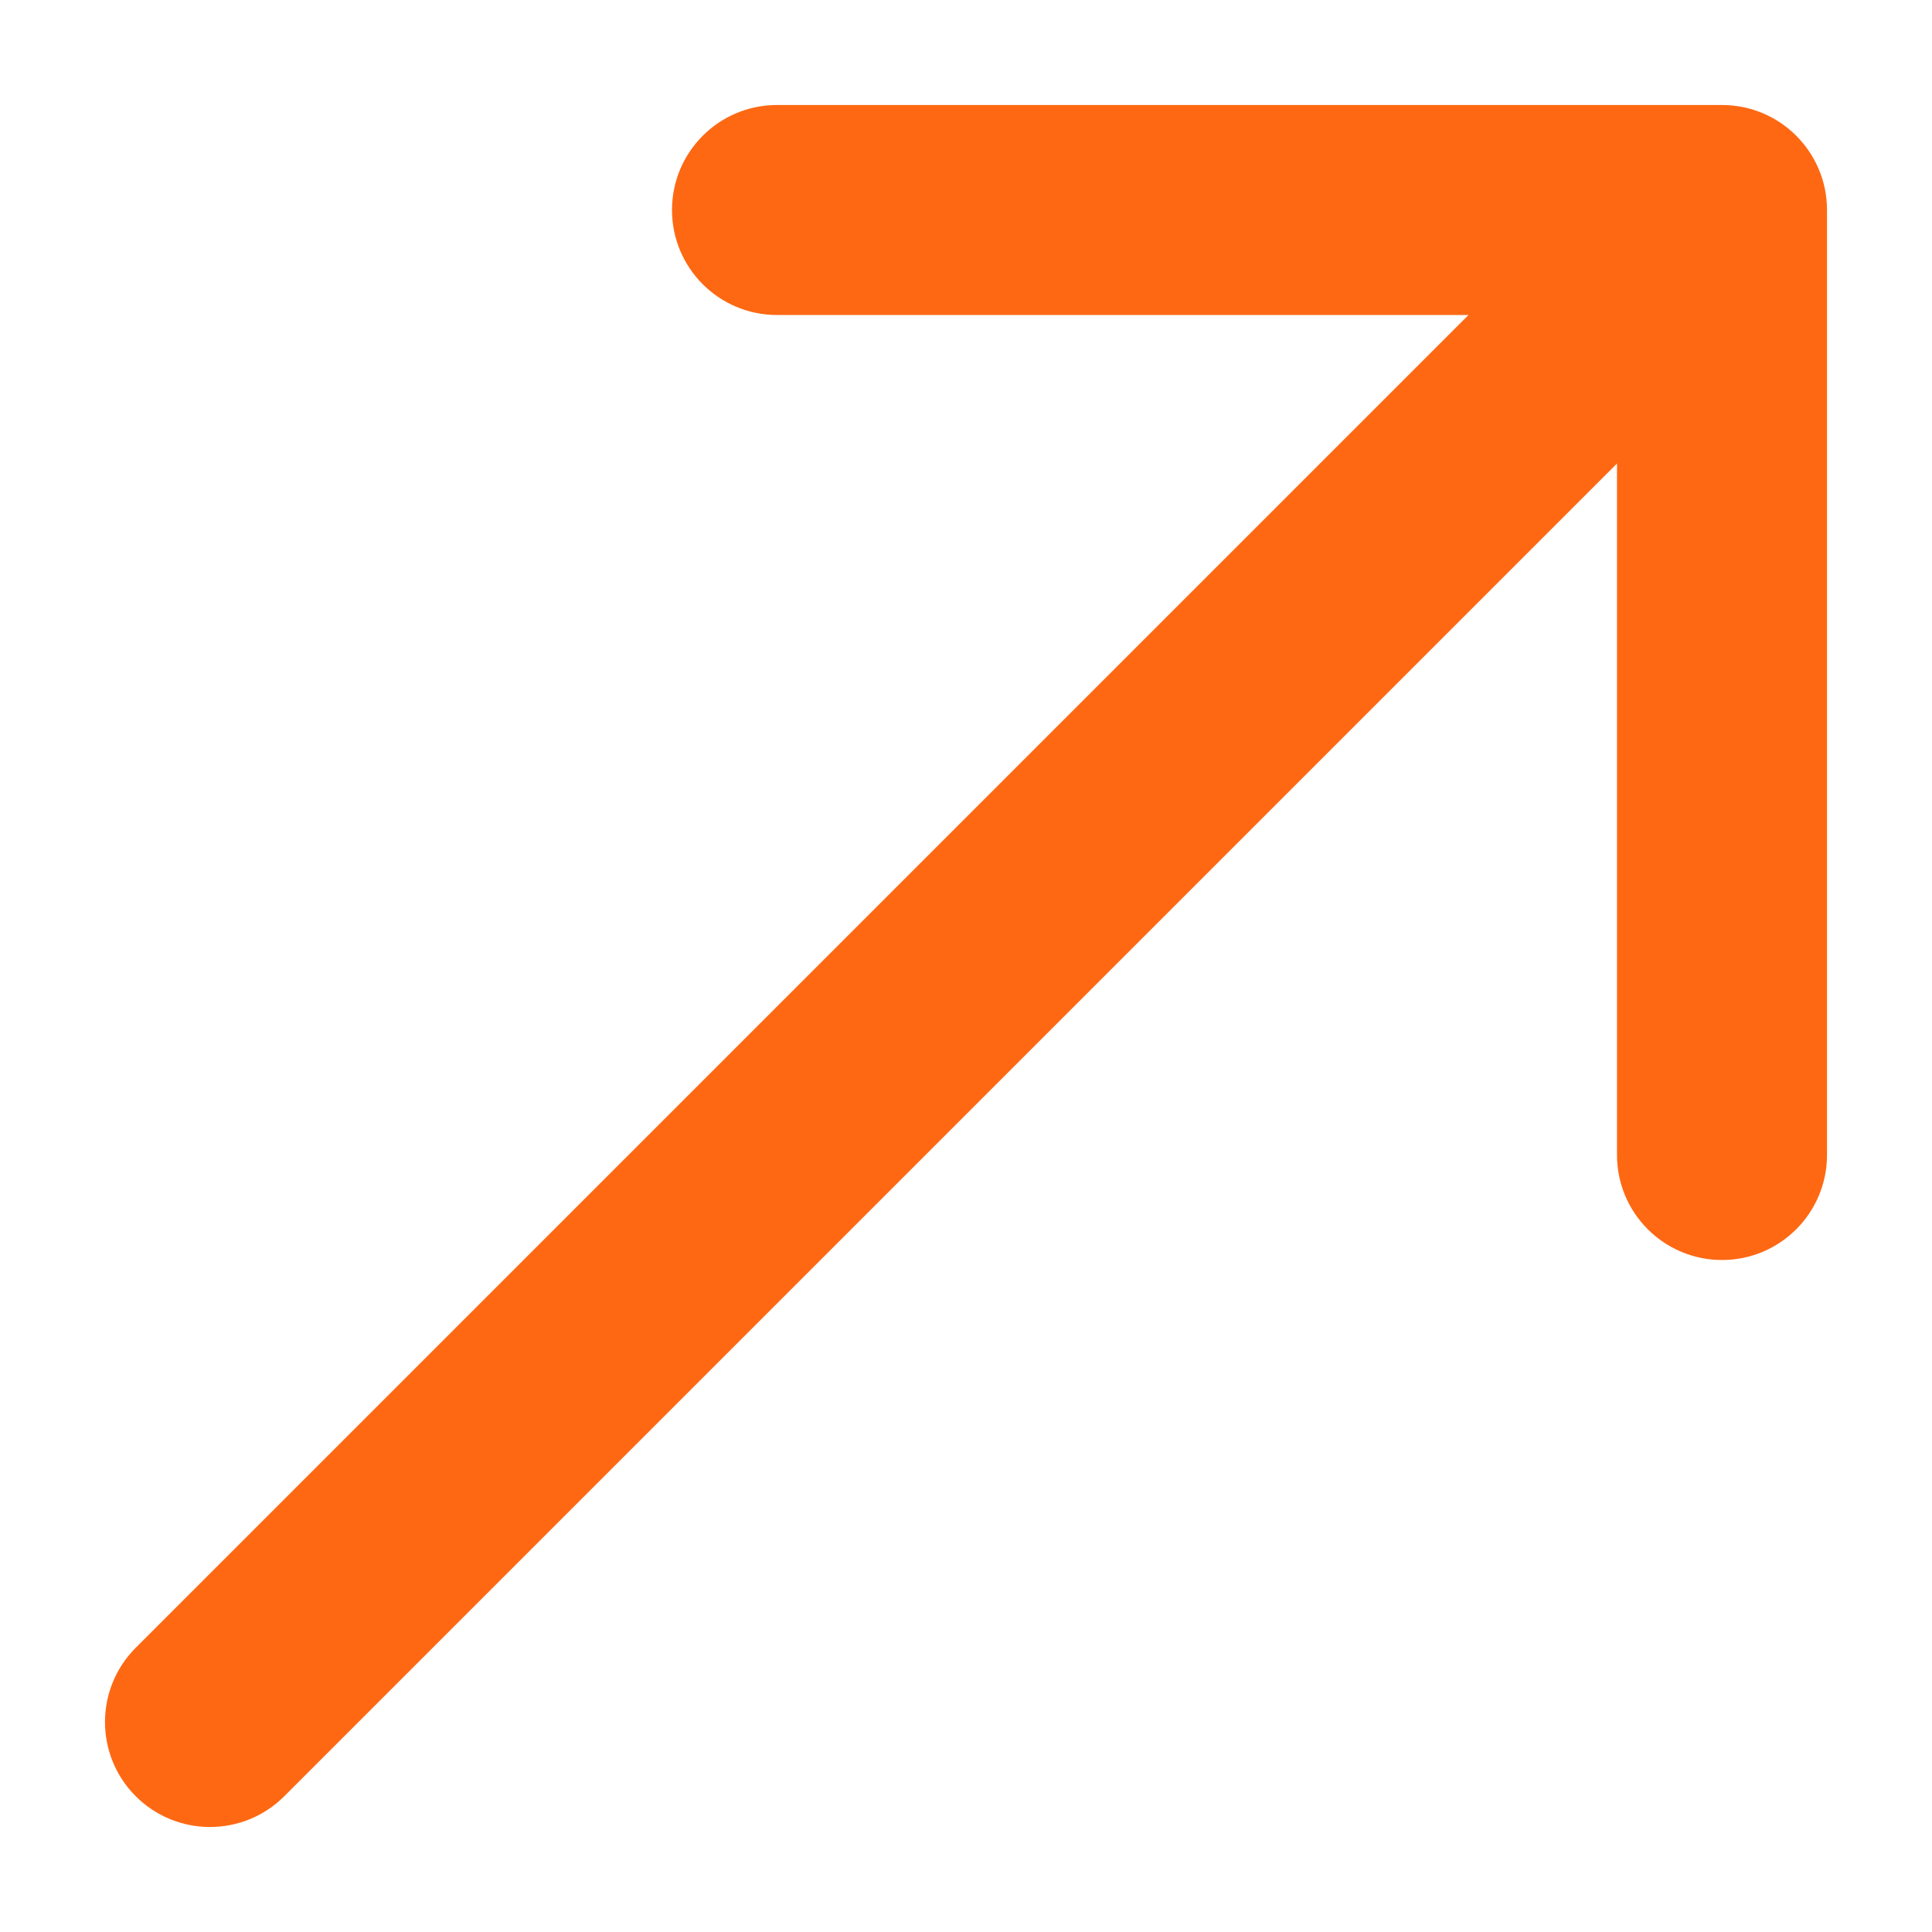
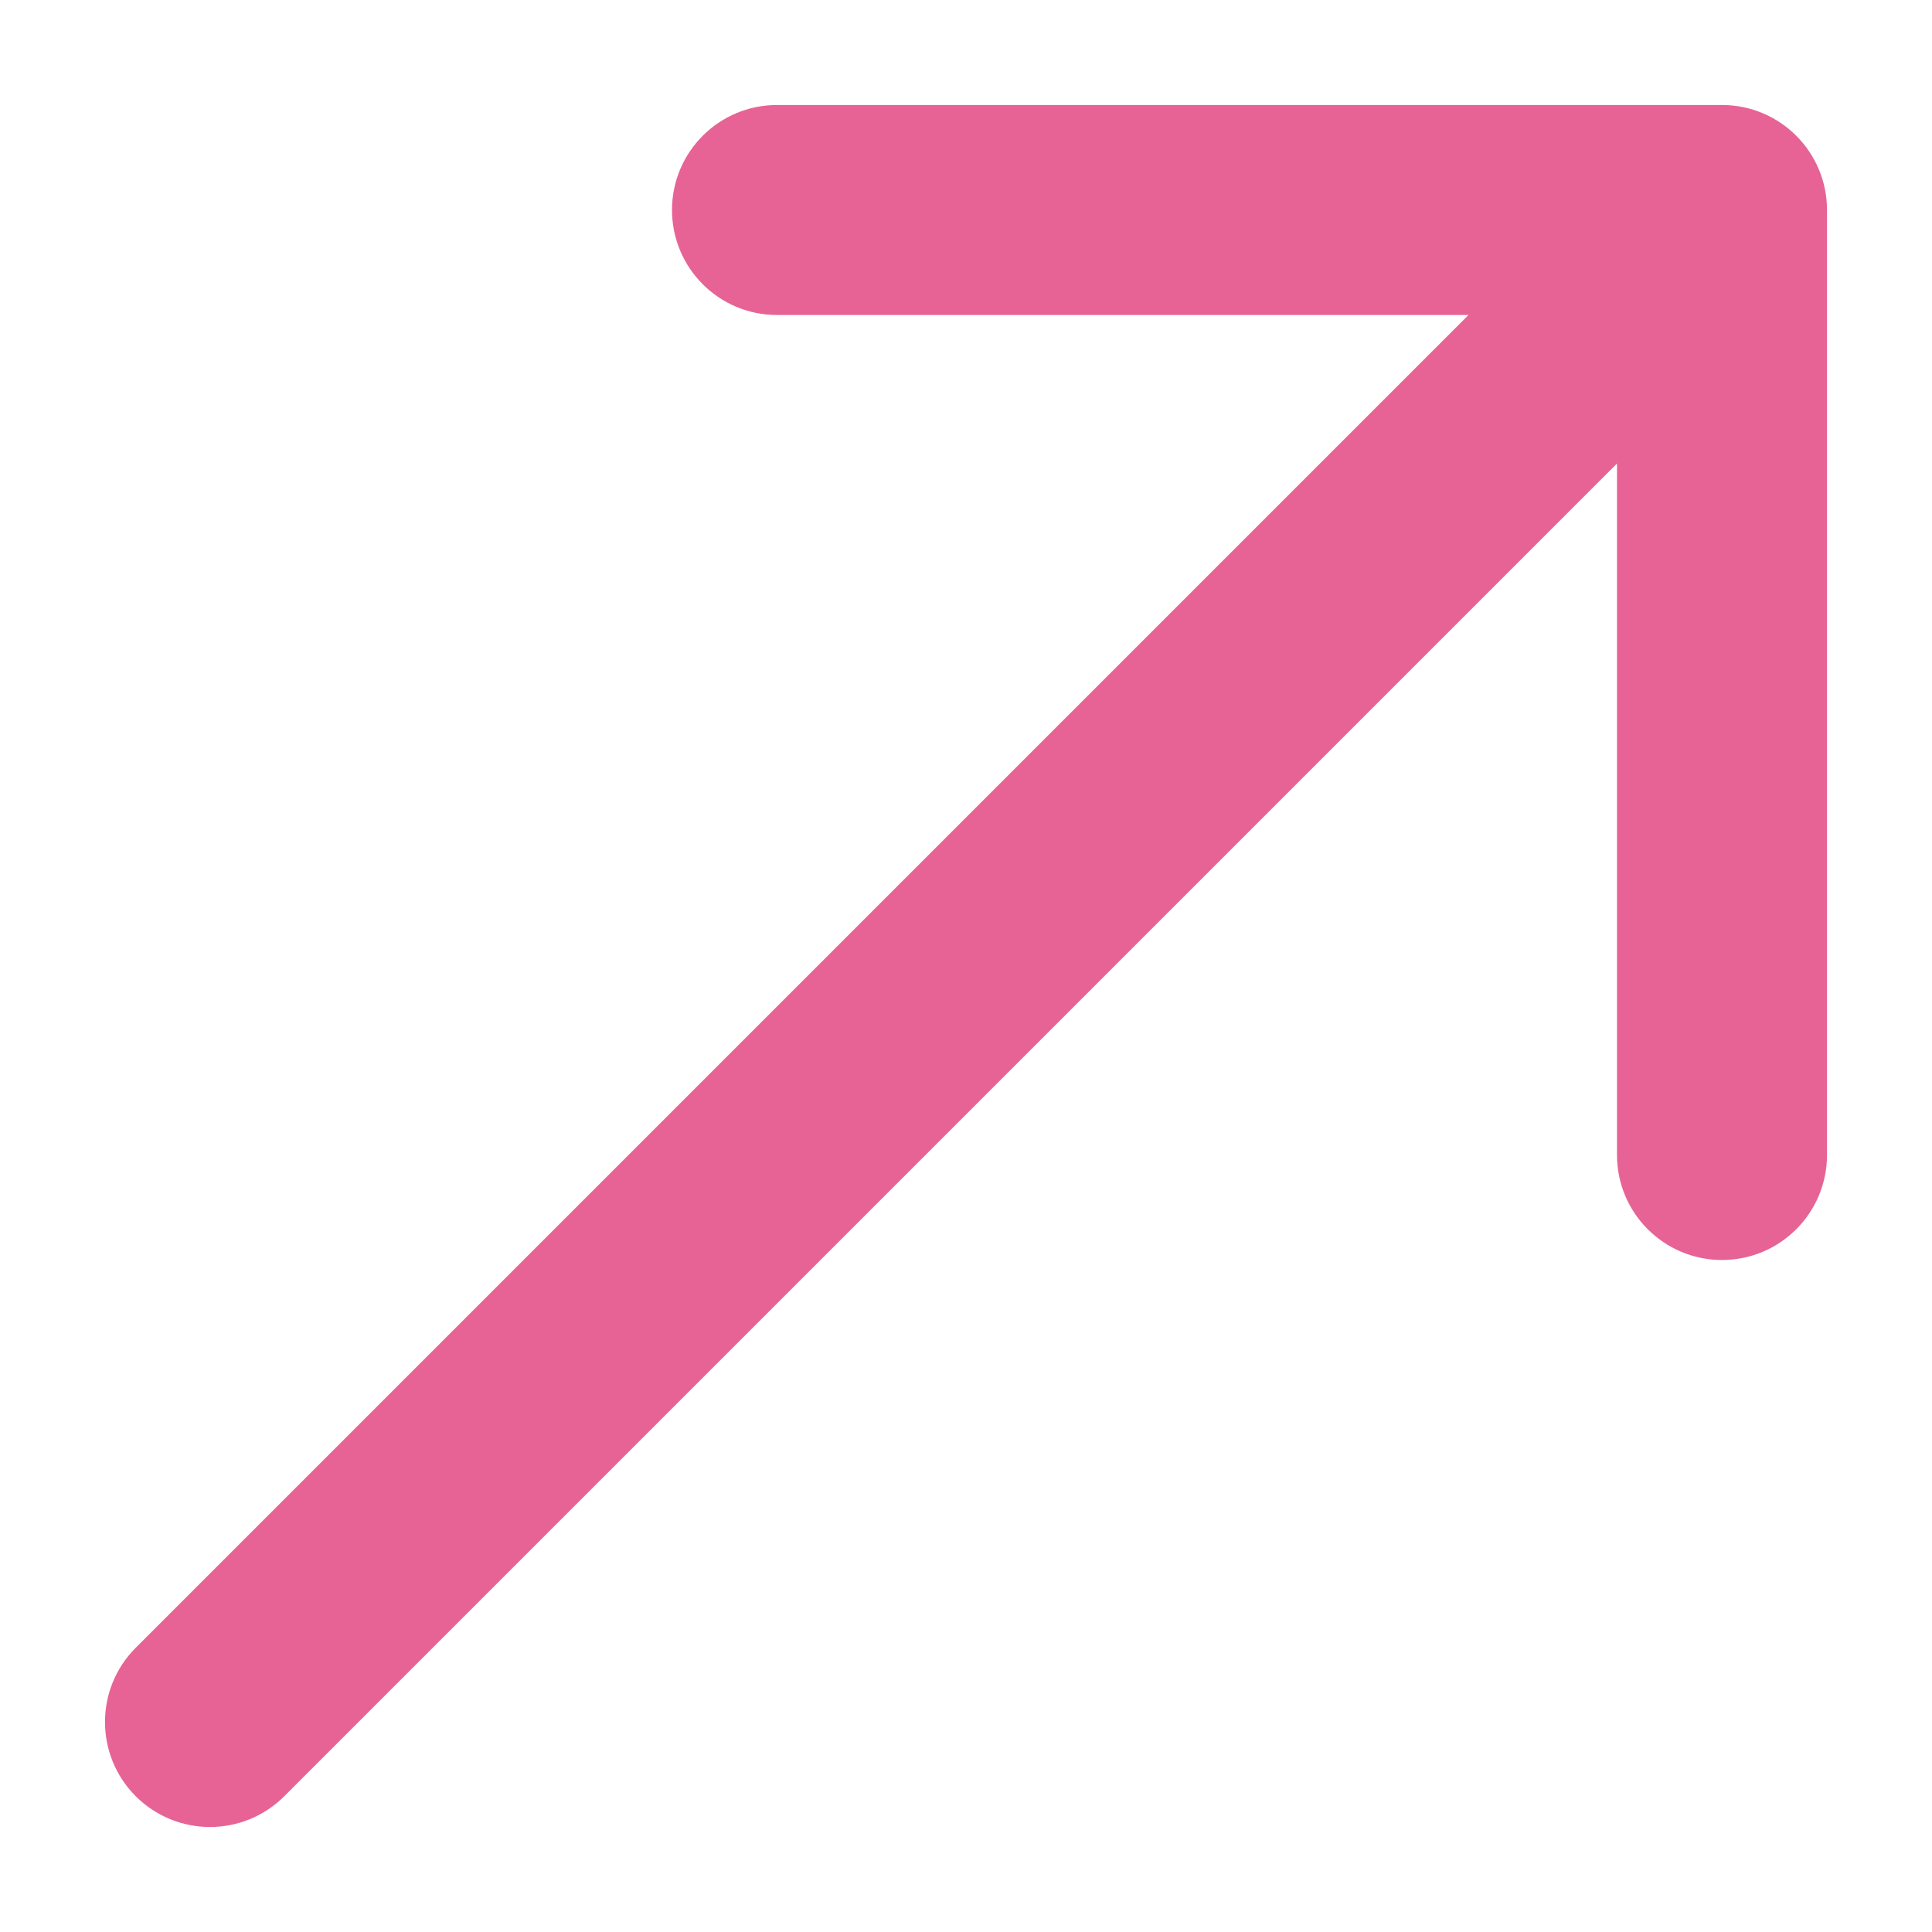
<svg xmlns="http://www.w3.org/2000/svg" width="46" height="46" viewBox="0 0 46 46" fill="none">
-   <path d="M3.232 39.232C2.256 40.209 2.256 41.791 3.232 42.768C4.209 43.744 5.791 43.744 6.768 42.768L3.232 39.232ZM43.5 5C43.5 3.619 42.381 2.5 41 2.5L18.5 2.5C17.119 2.5 16 3.619 16 5C16 6.381 17.119 7.5 18.5 7.5H38.5V27.5C38.5 28.881 39.619 30 41 30C42.381 30 43.5 28.881 43.5 27.5L43.5 5ZM5 41L6.768 42.768L42.768 6.768L41 5L39.232 3.232L3.232 39.232L5 41Z" fill="#FE6813" />
+   <path d="M3.232 39.232C2.256 40.209 2.256 41.791 3.232 42.768C4.209 43.744 5.791 43.744 6.768 42.768L3.232 39.232ZM43.5 5C43.5 3.619 42.381 2.5 41 2.5L18.5 2.5C17.119 2.5 16 3.619 16 5C16 6.381 17.119 7.5 18.5 7.5H38.5V27.5C38.5 28.881 39.619 30 41 30C42.381 30 43.5 28.881 43.5 27.5L43.5 5ZM5 41L6.768 42.768L42.768 6.768L41 5L39.232 3.232L3.232 39.232L5 41Z" fill="#E76395" />
</svg>
